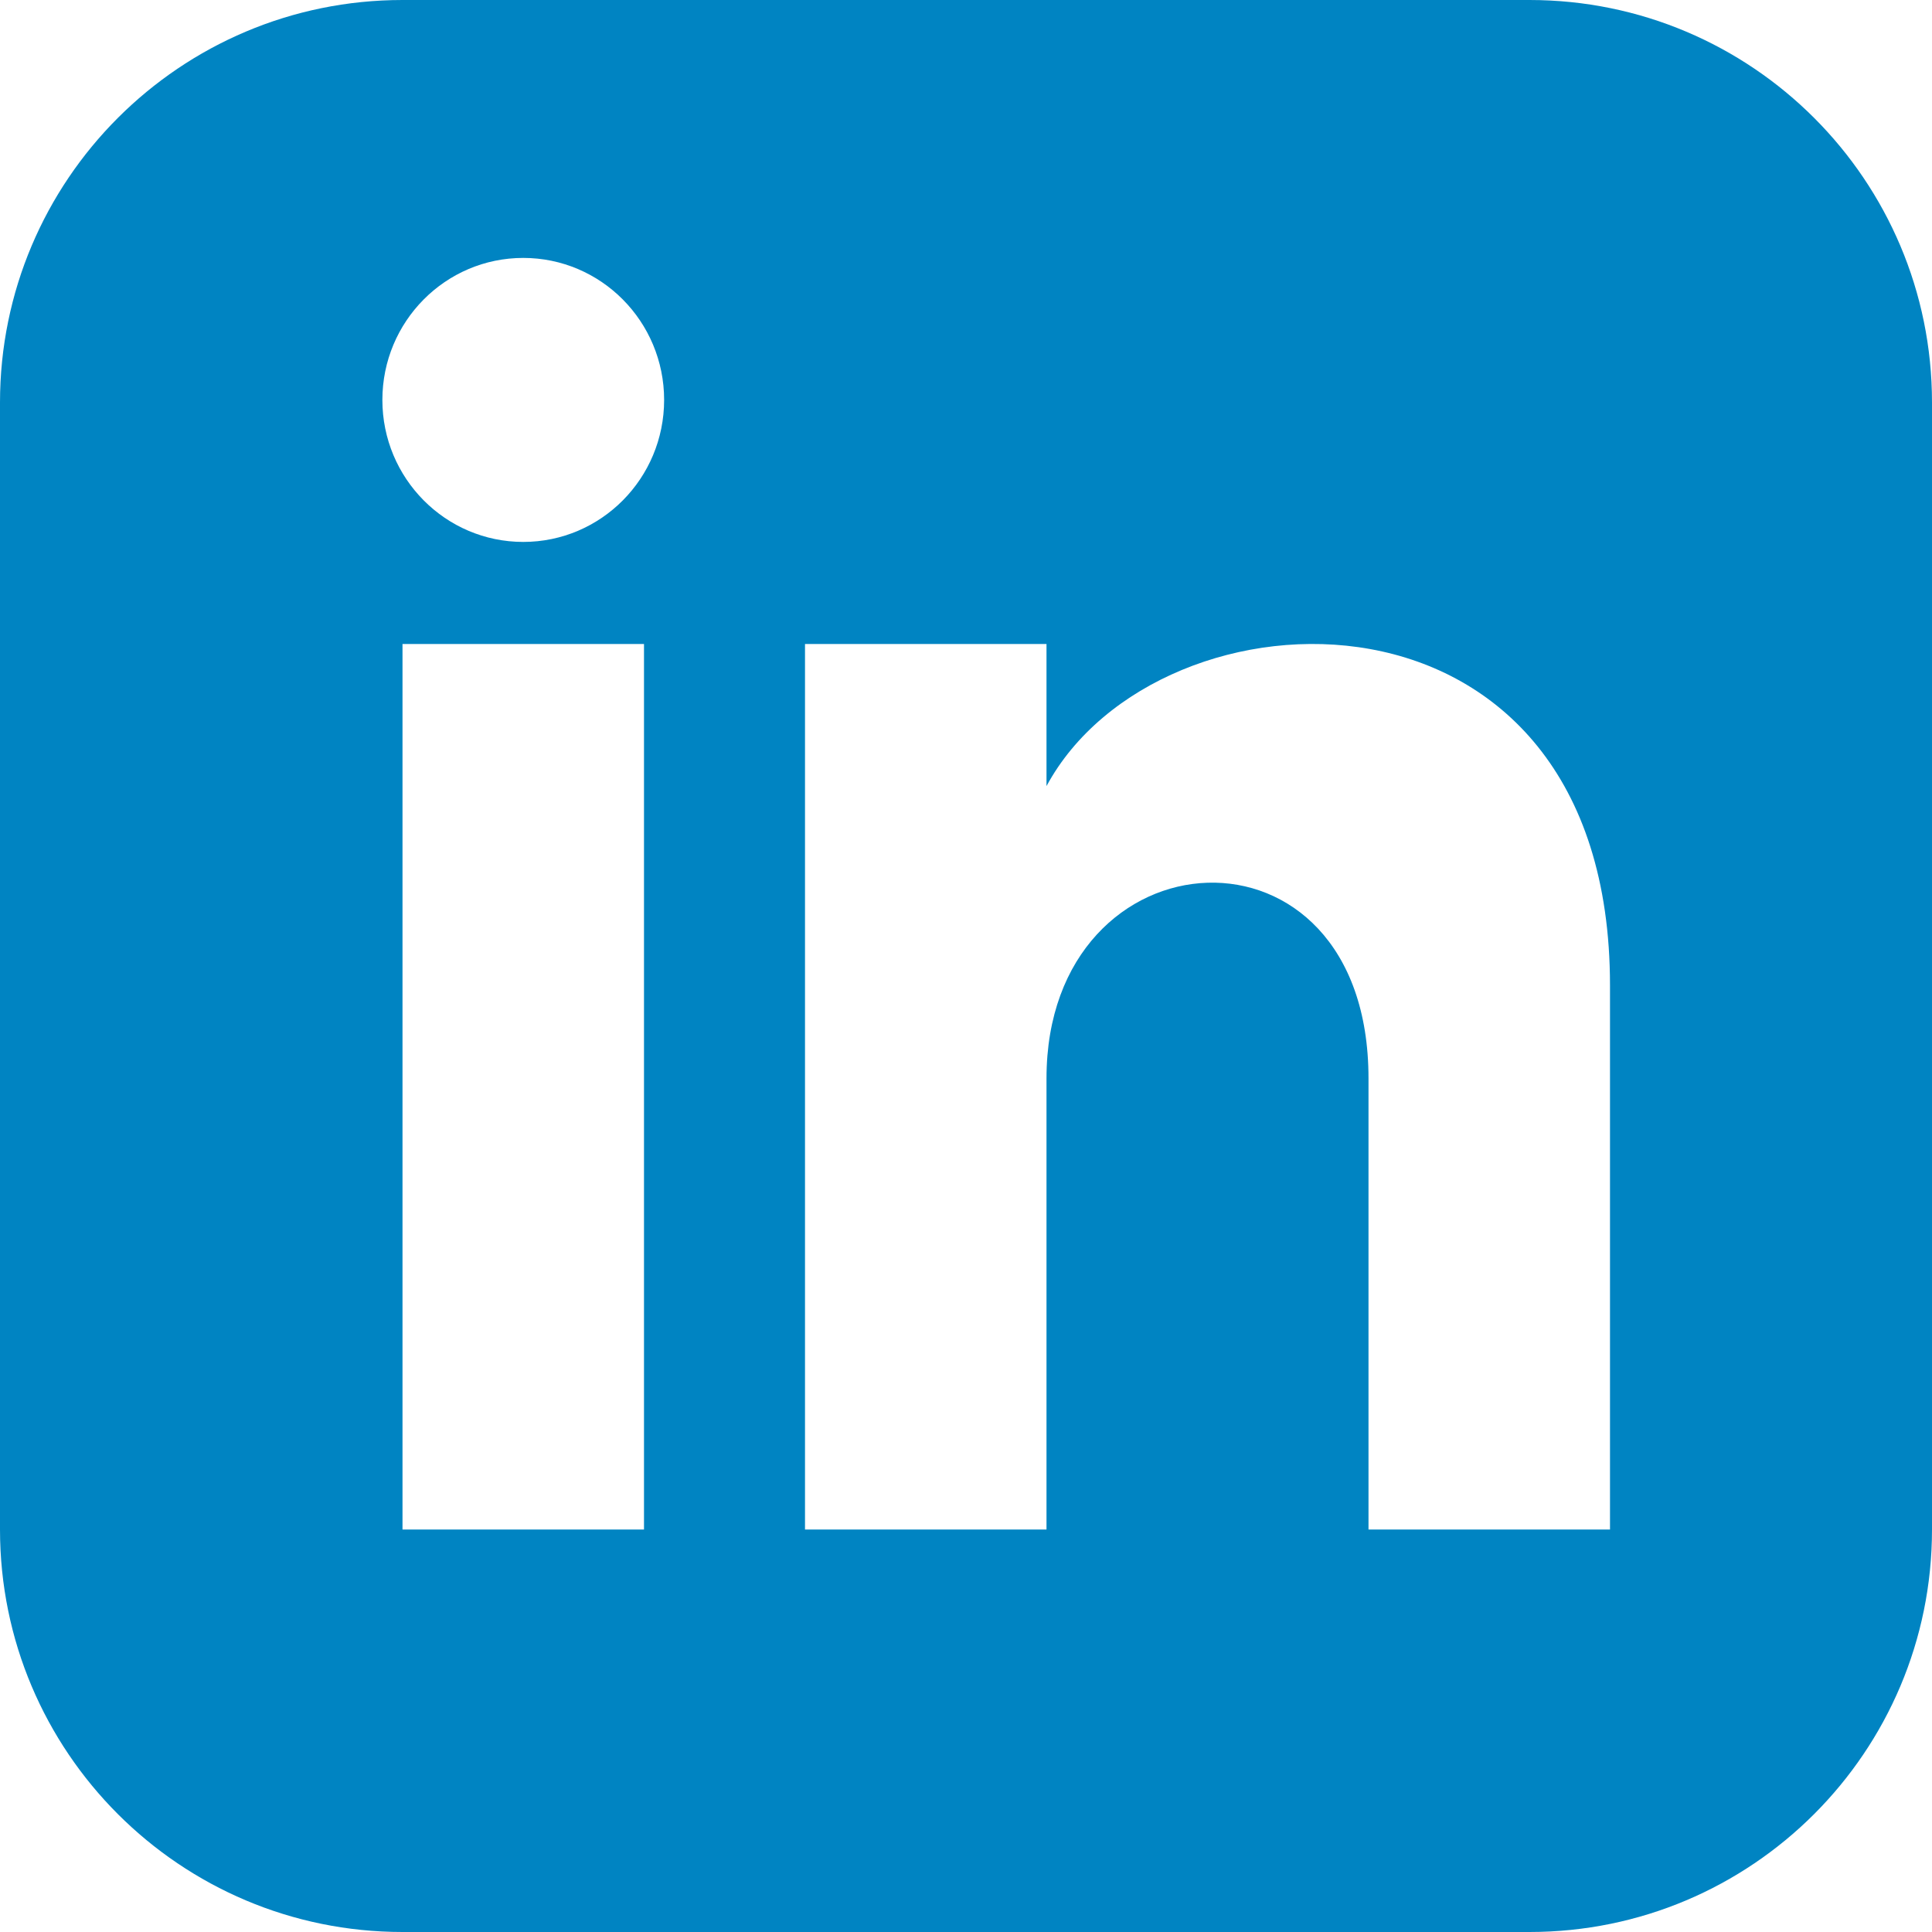
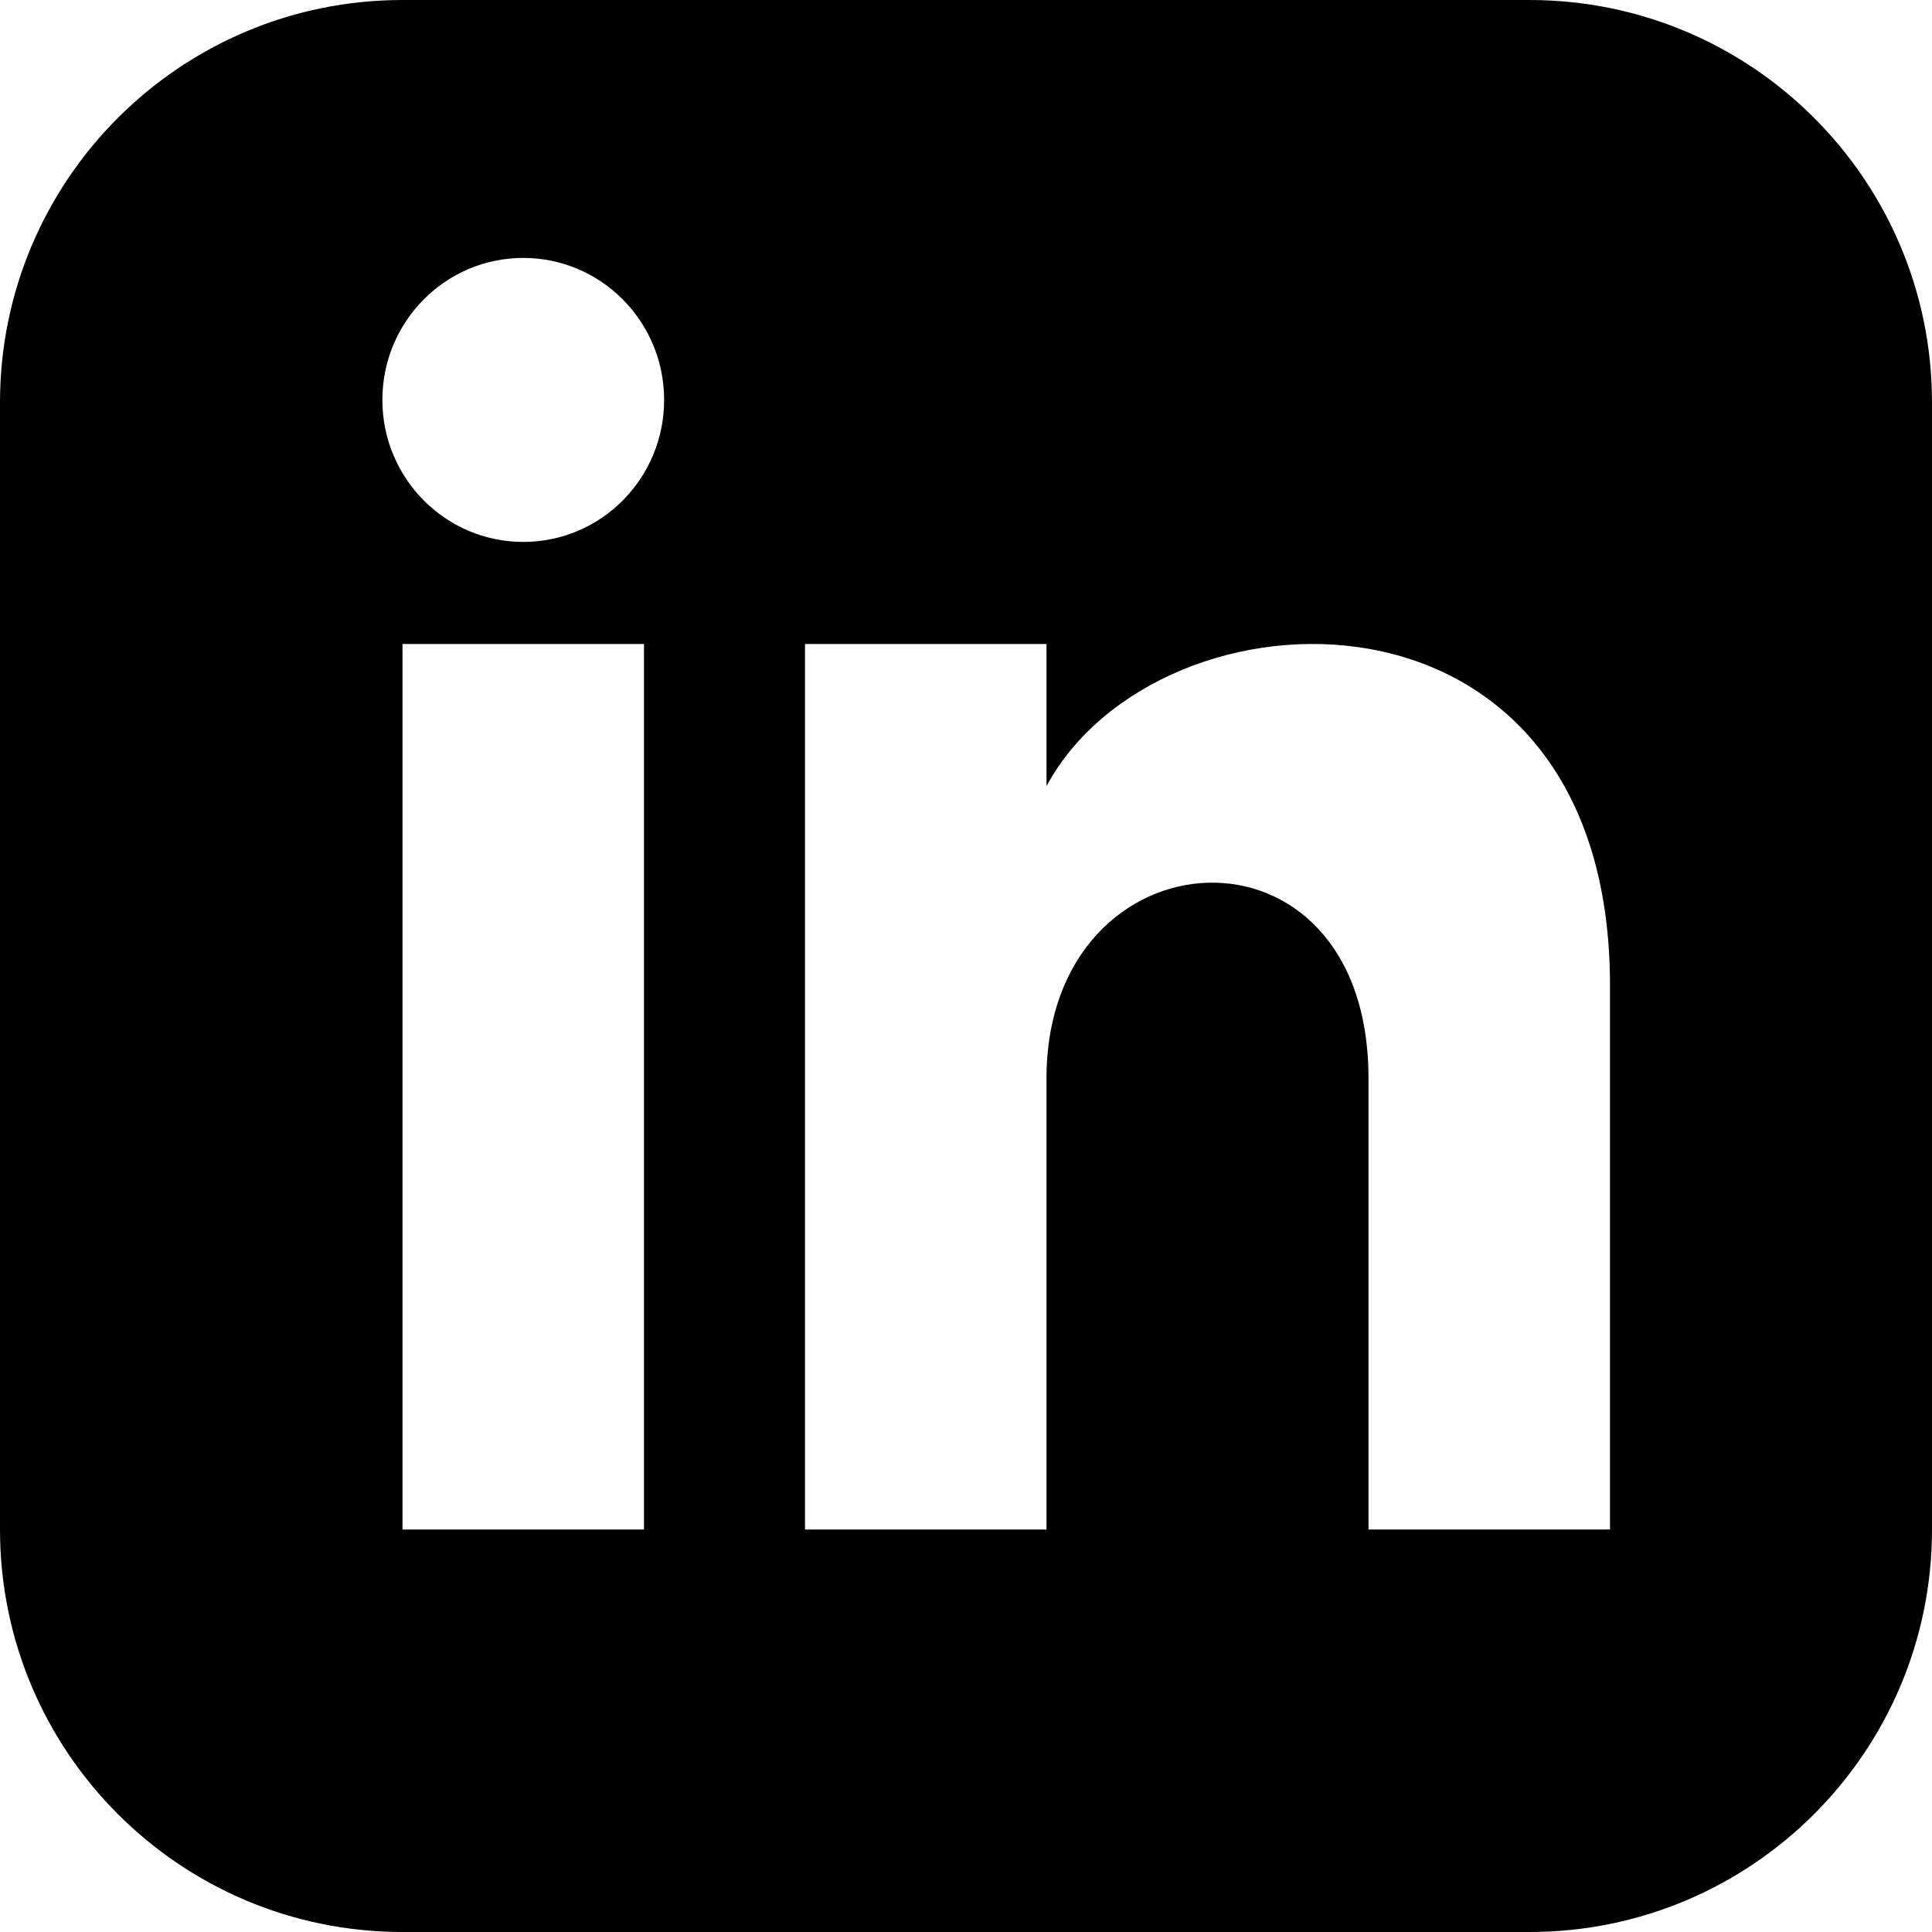
- <svg xmlns="http://www.w3.org/2000/svg" width="24" height="24" fill="#0084C2">
+ <svg xmlns="http://www.w3.org/2000/svg" width="24" height="24" fill="currentColor">
  <path d="M19 0H5a5 5 0 00-5 5v14a5 5 0 005 5h14a5 5 0 005-5V5a5 5 0 00-5-5zM8 19H5V8h3v11zM6.5 6.732c-.966 0-1.75-.79-1.75-1.764s.784-1.764 1.75-1.764 1.75.79 1.75 1.764-.783 1.764-1.75 1.764zM20 19h-3v-5.604c0-3.368-4-3.113-4 0V19h-3V8h3v1.765c1.396-2.586 7-2.777 7 2.476V19z" />
</svg>
